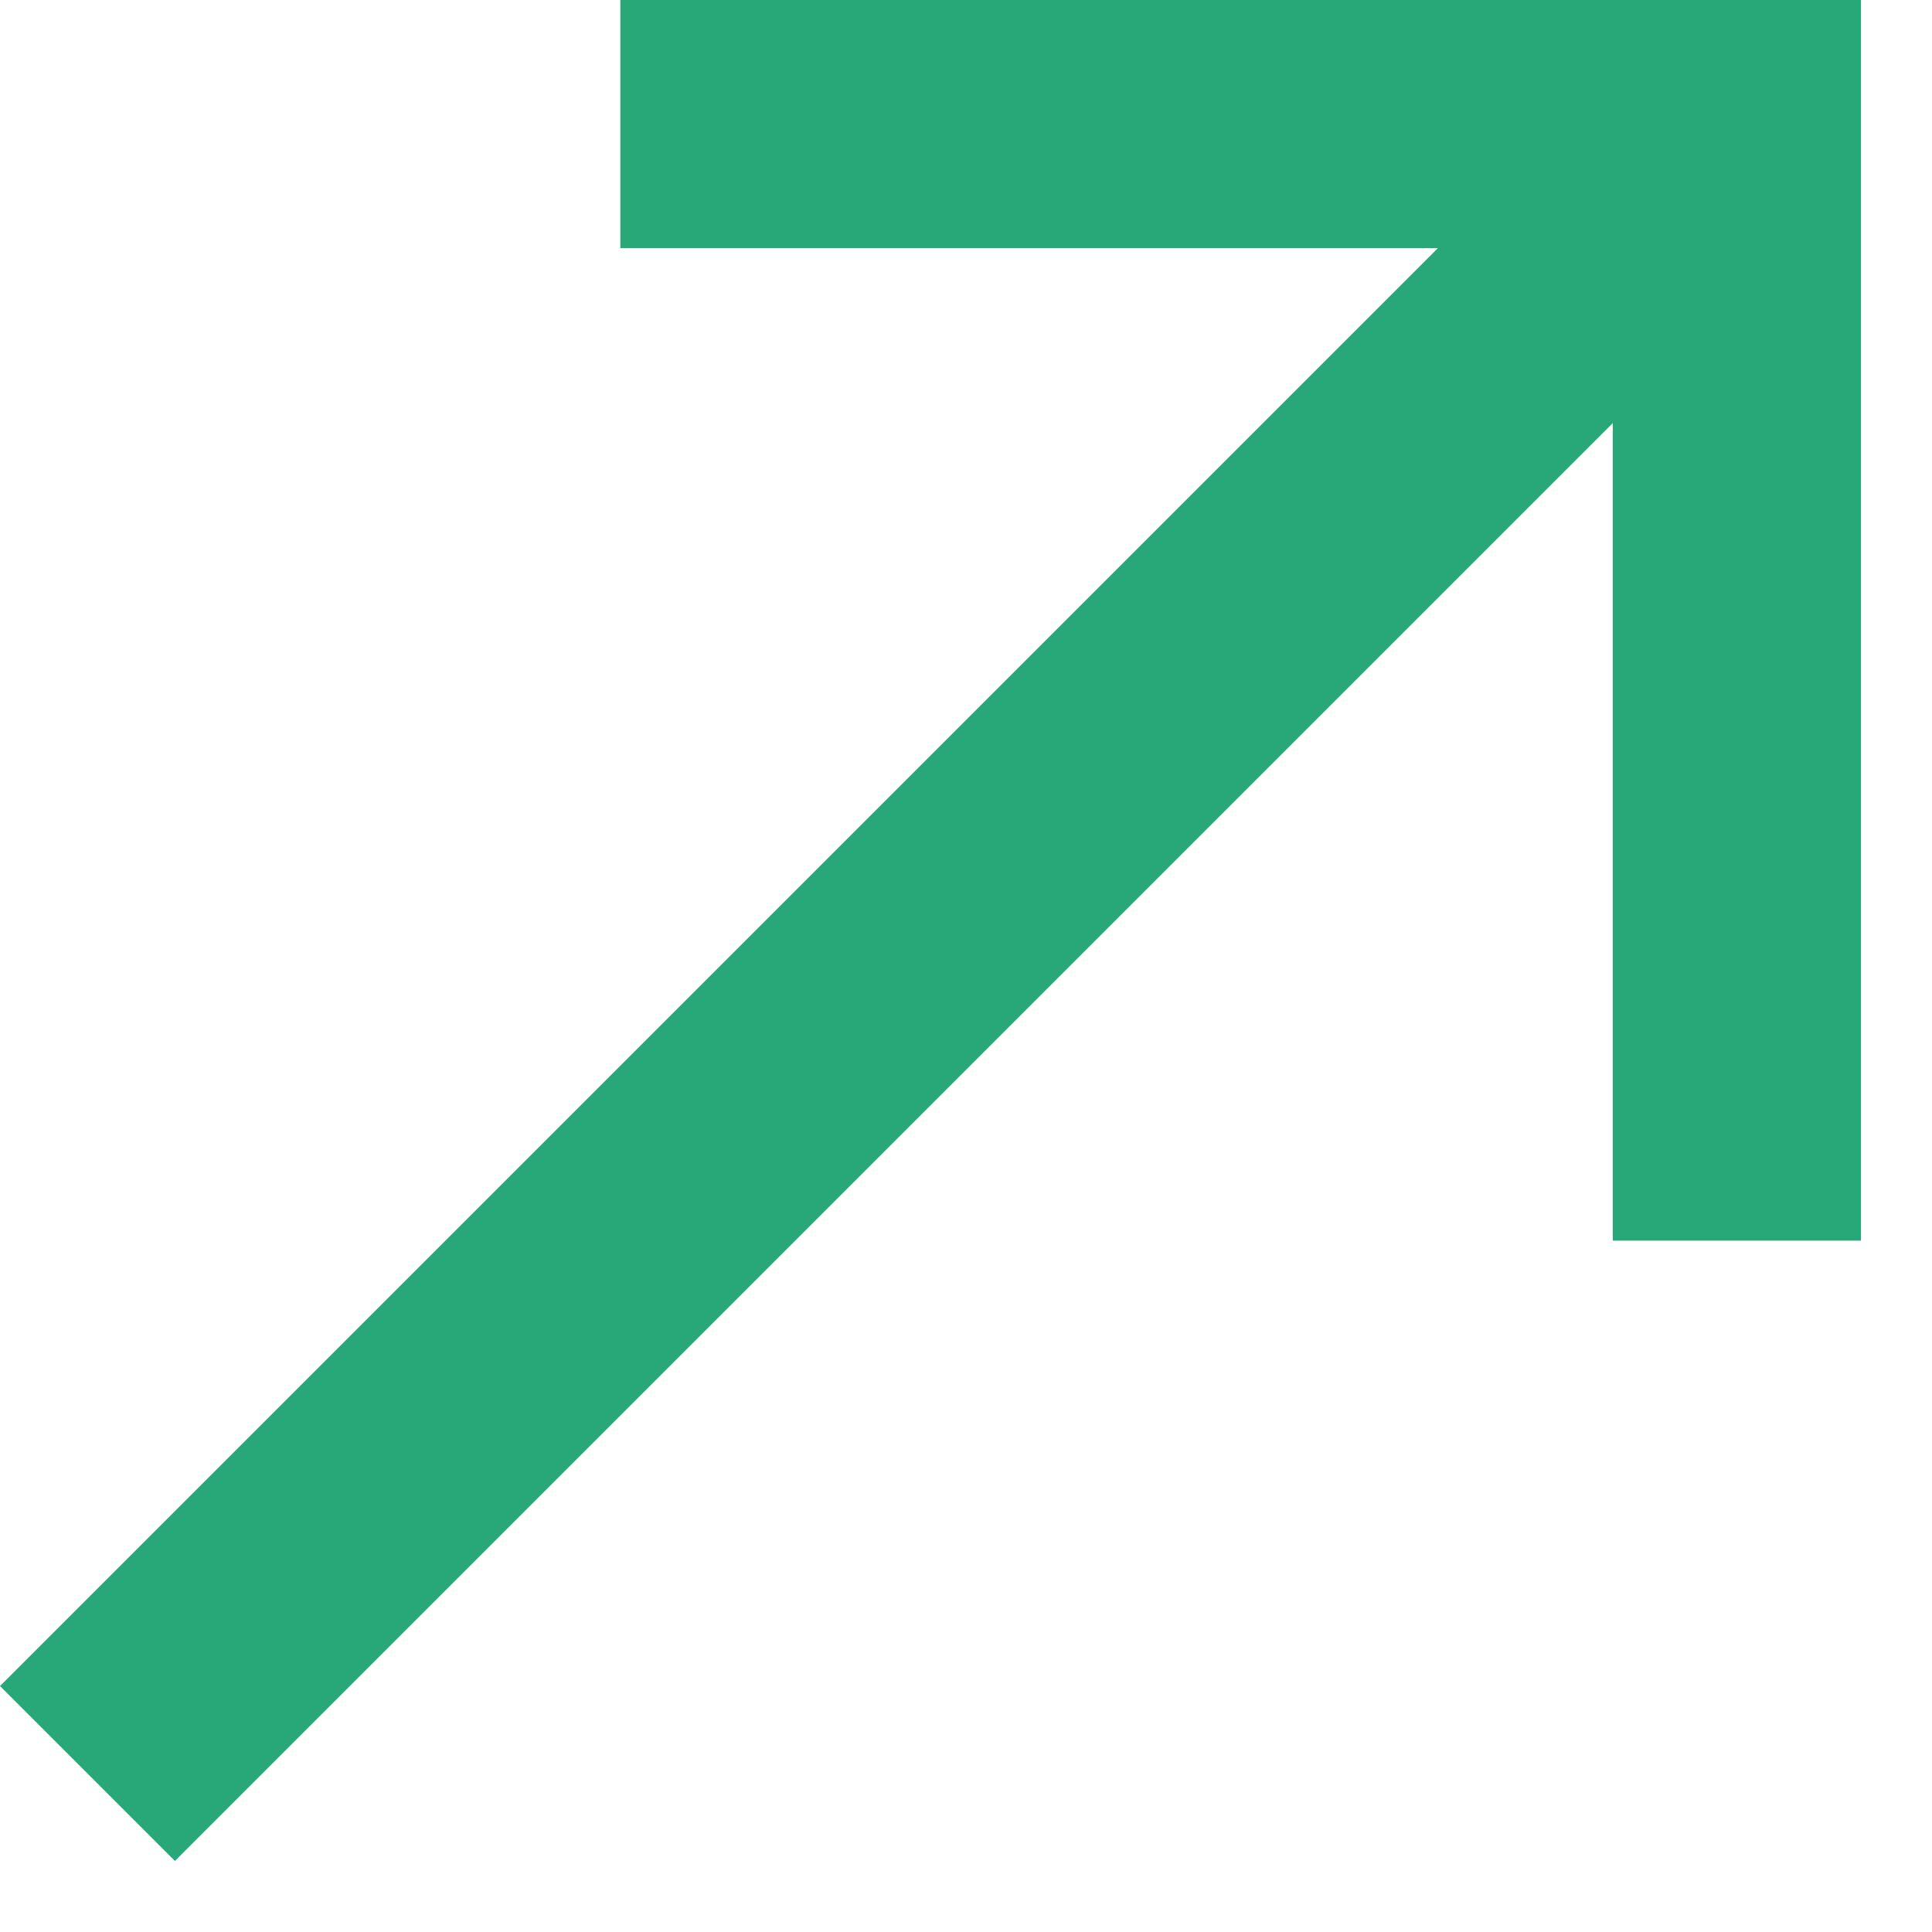
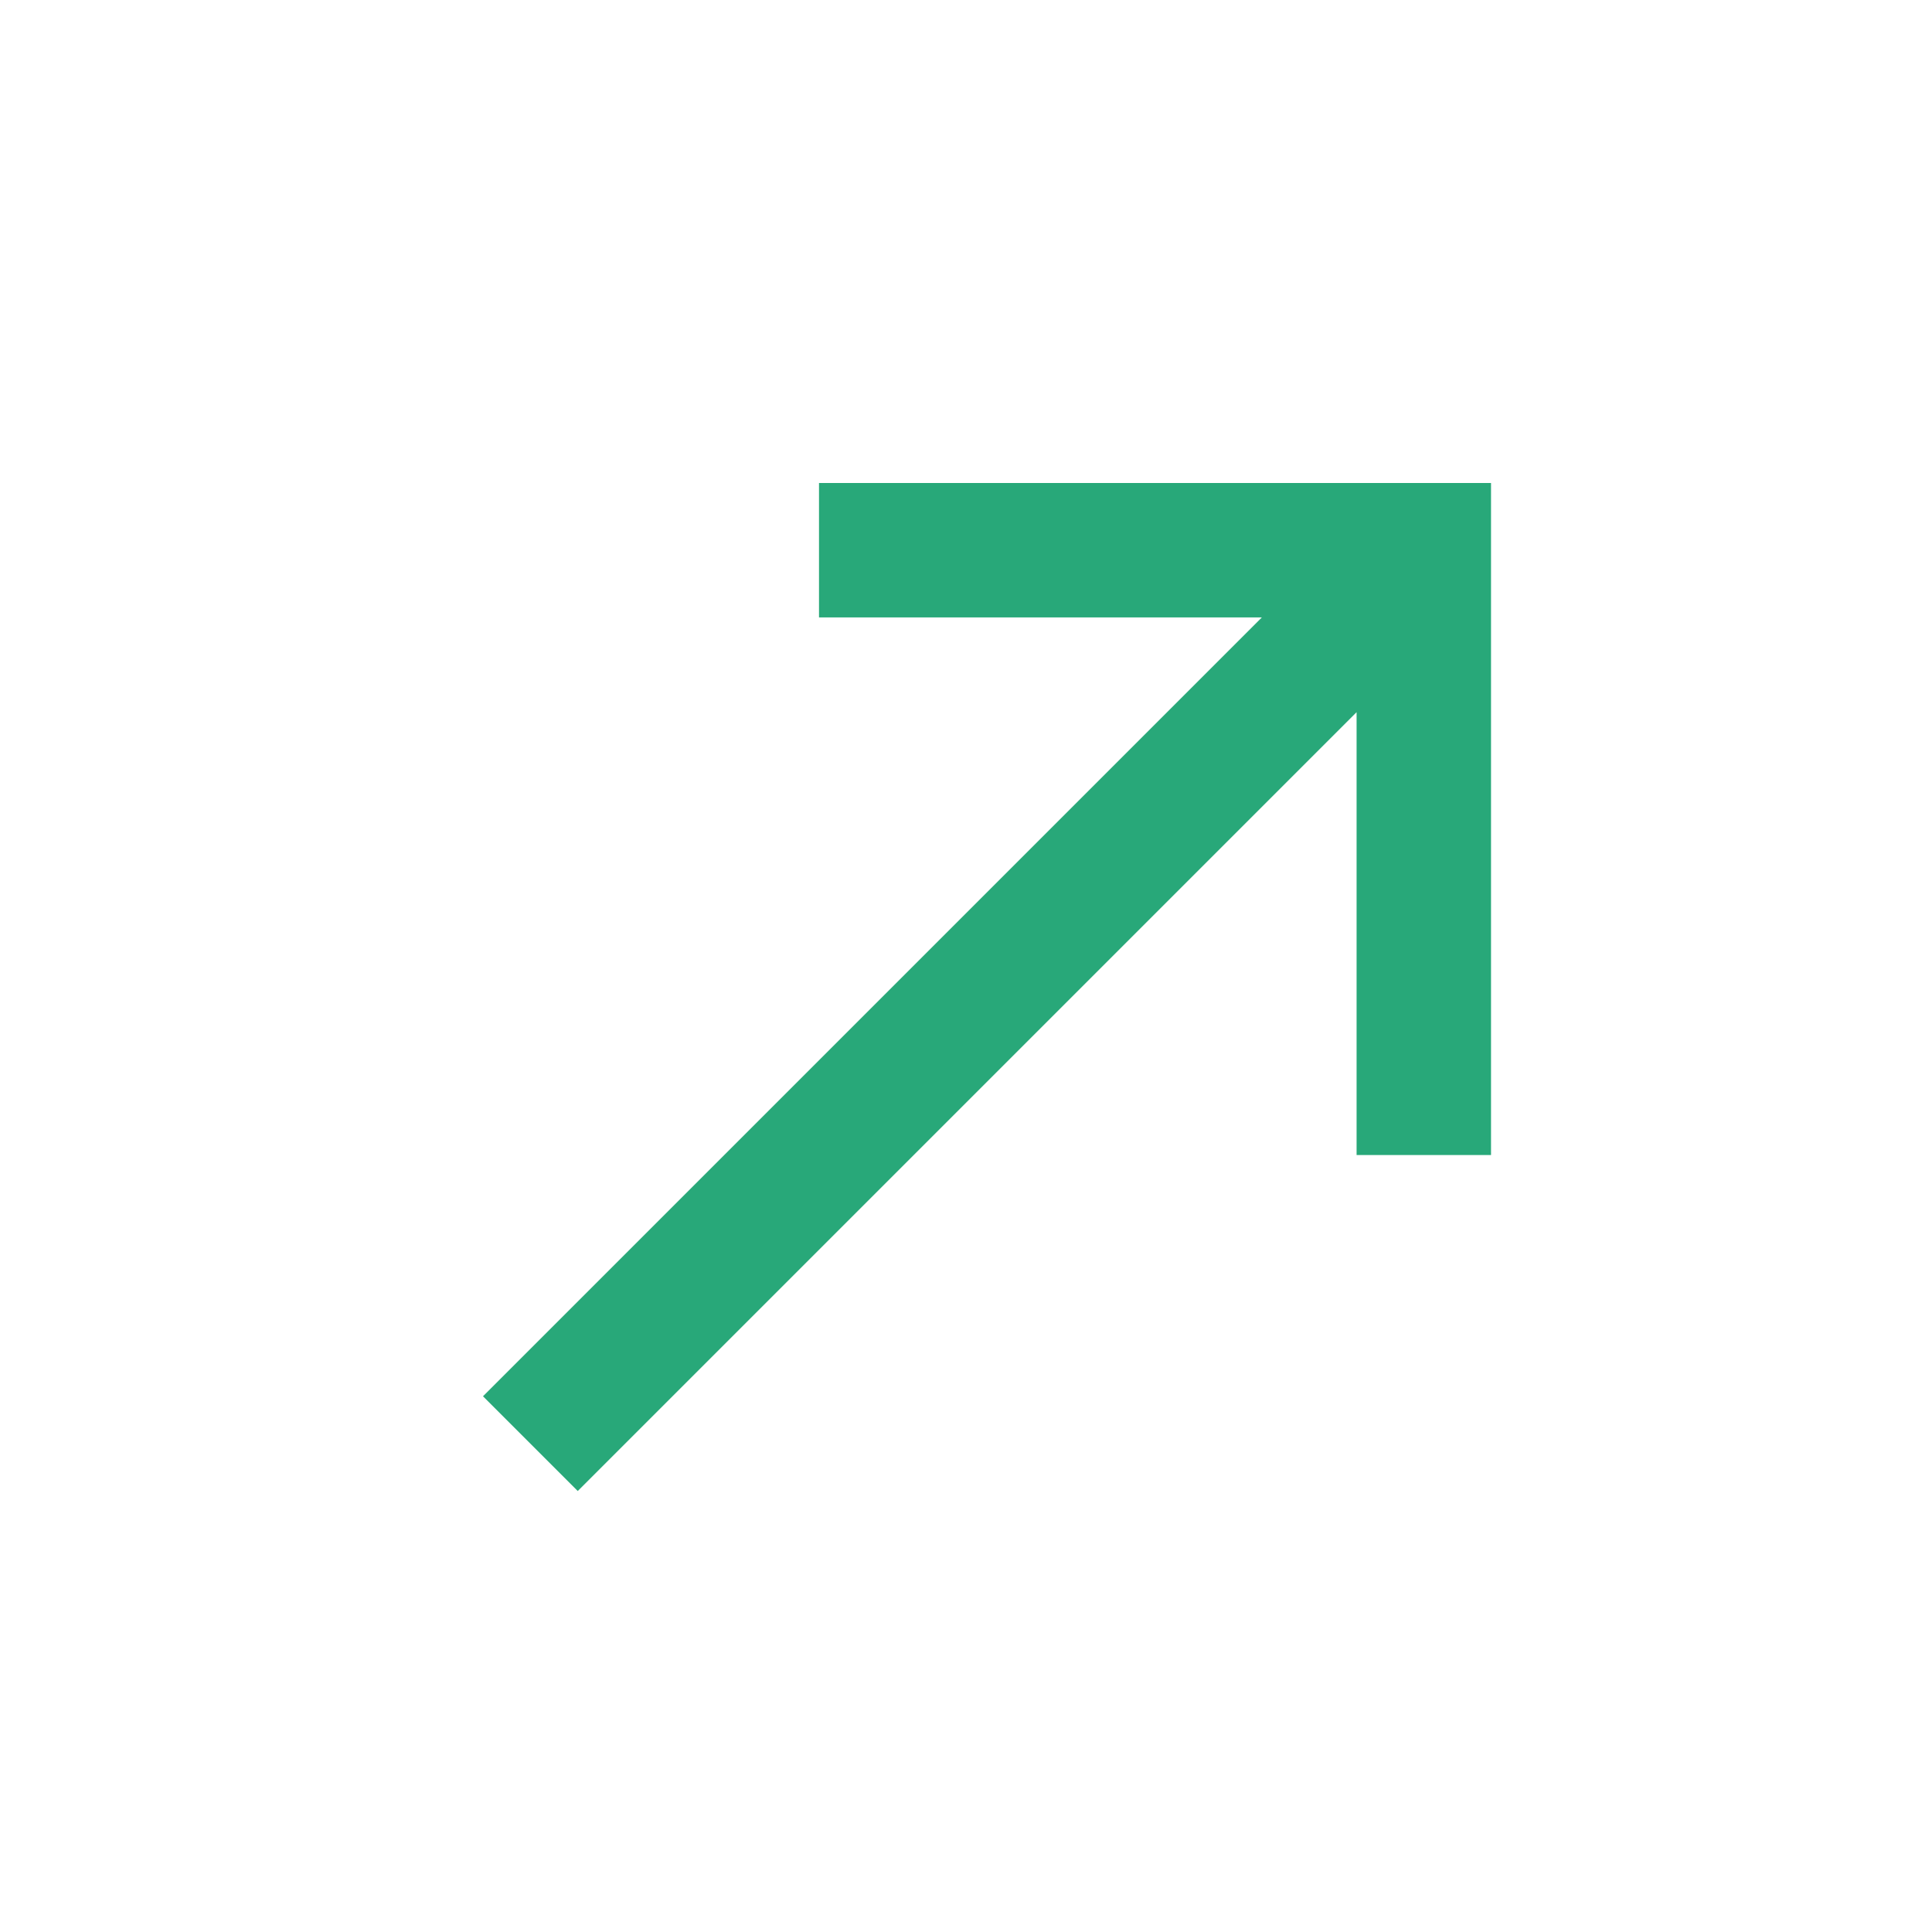
- <svg xmlns="http://www.w3.org/2000/svg" width="13" height="13" viewBox="0 0 13 13" fill="none">
-   <path d="M-1.04904e-05 11.345L1.177 12.522L10.852 2.847L10.852 8.348H12.522L12.522 -1.04904e-05L4.174 -1.04904e-05V1.67L9.675 1.67L-1.04904e-05 11.345Z" fill="#28A879" />
+ <svg xmlns="http://www.w3.org/2000/svg" width="24" height="24" viewBox="0 0 24 24" fill="none">
+   <path d="M6 17.345L7.177 18.522L16.852 8.847V14.348H18.522V6L10.174 6V7.67L15.675 7.67L6 17.345Z" fill="#28A879" />
</svg>
